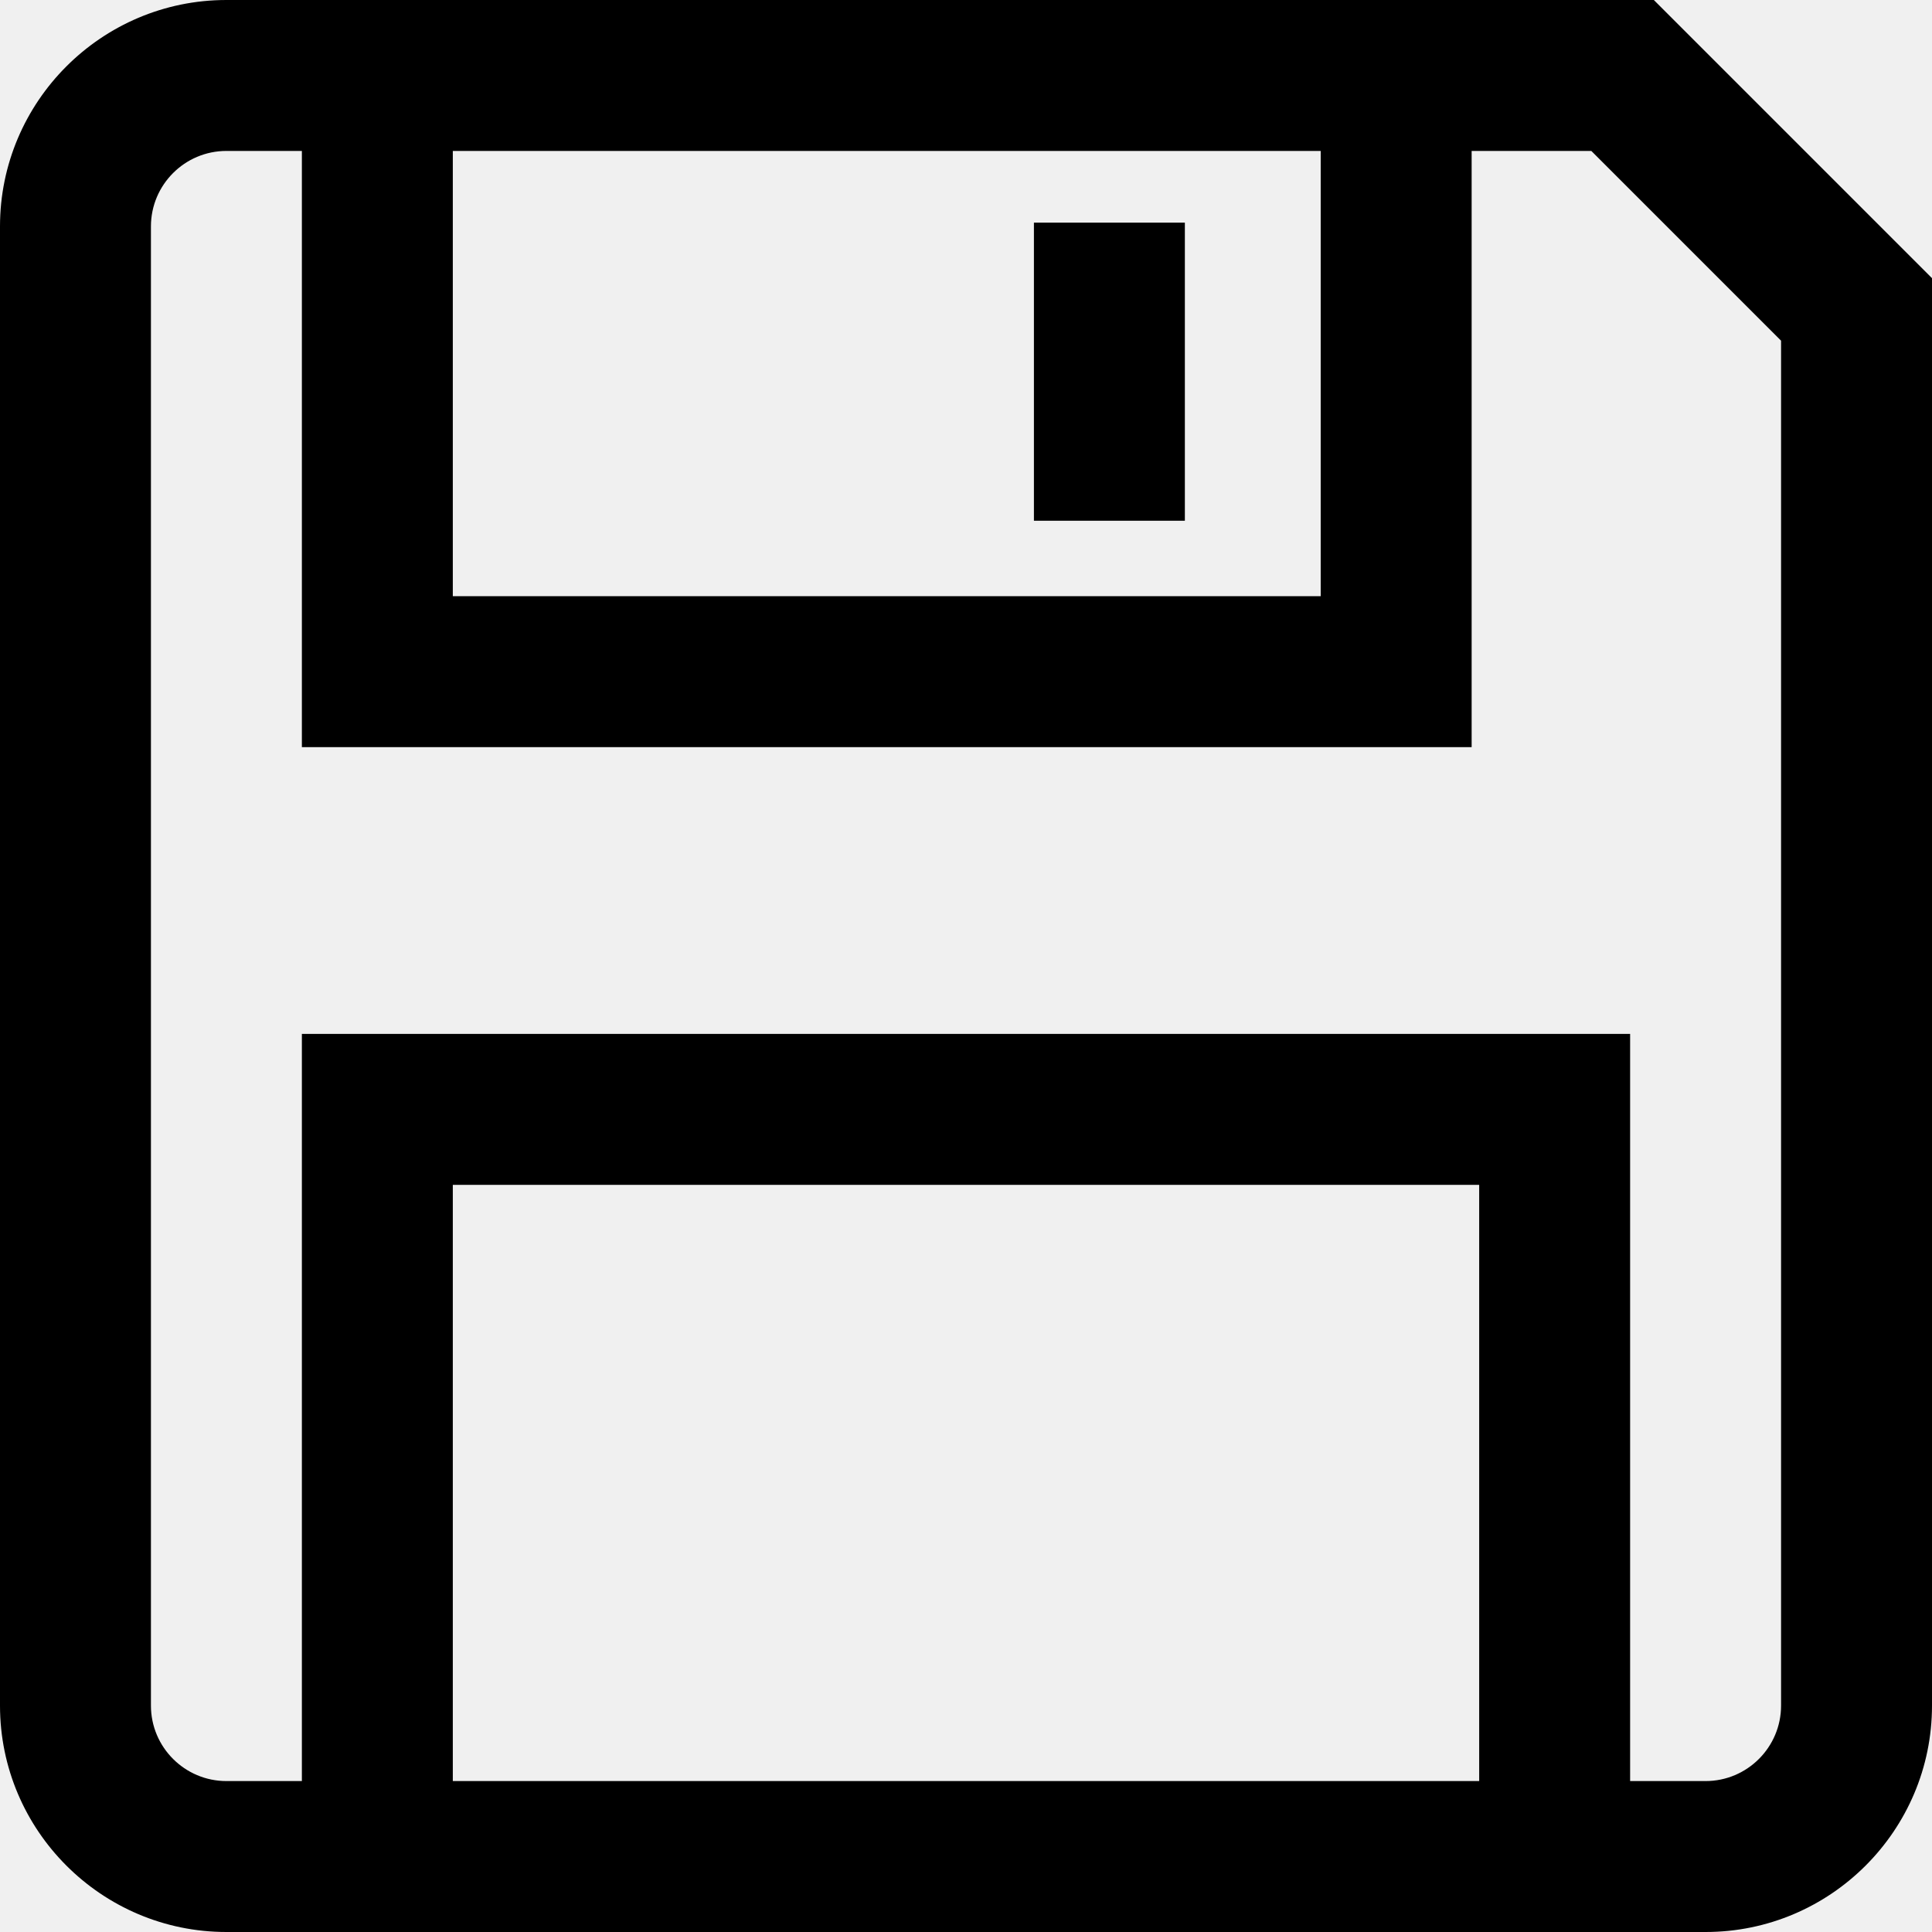
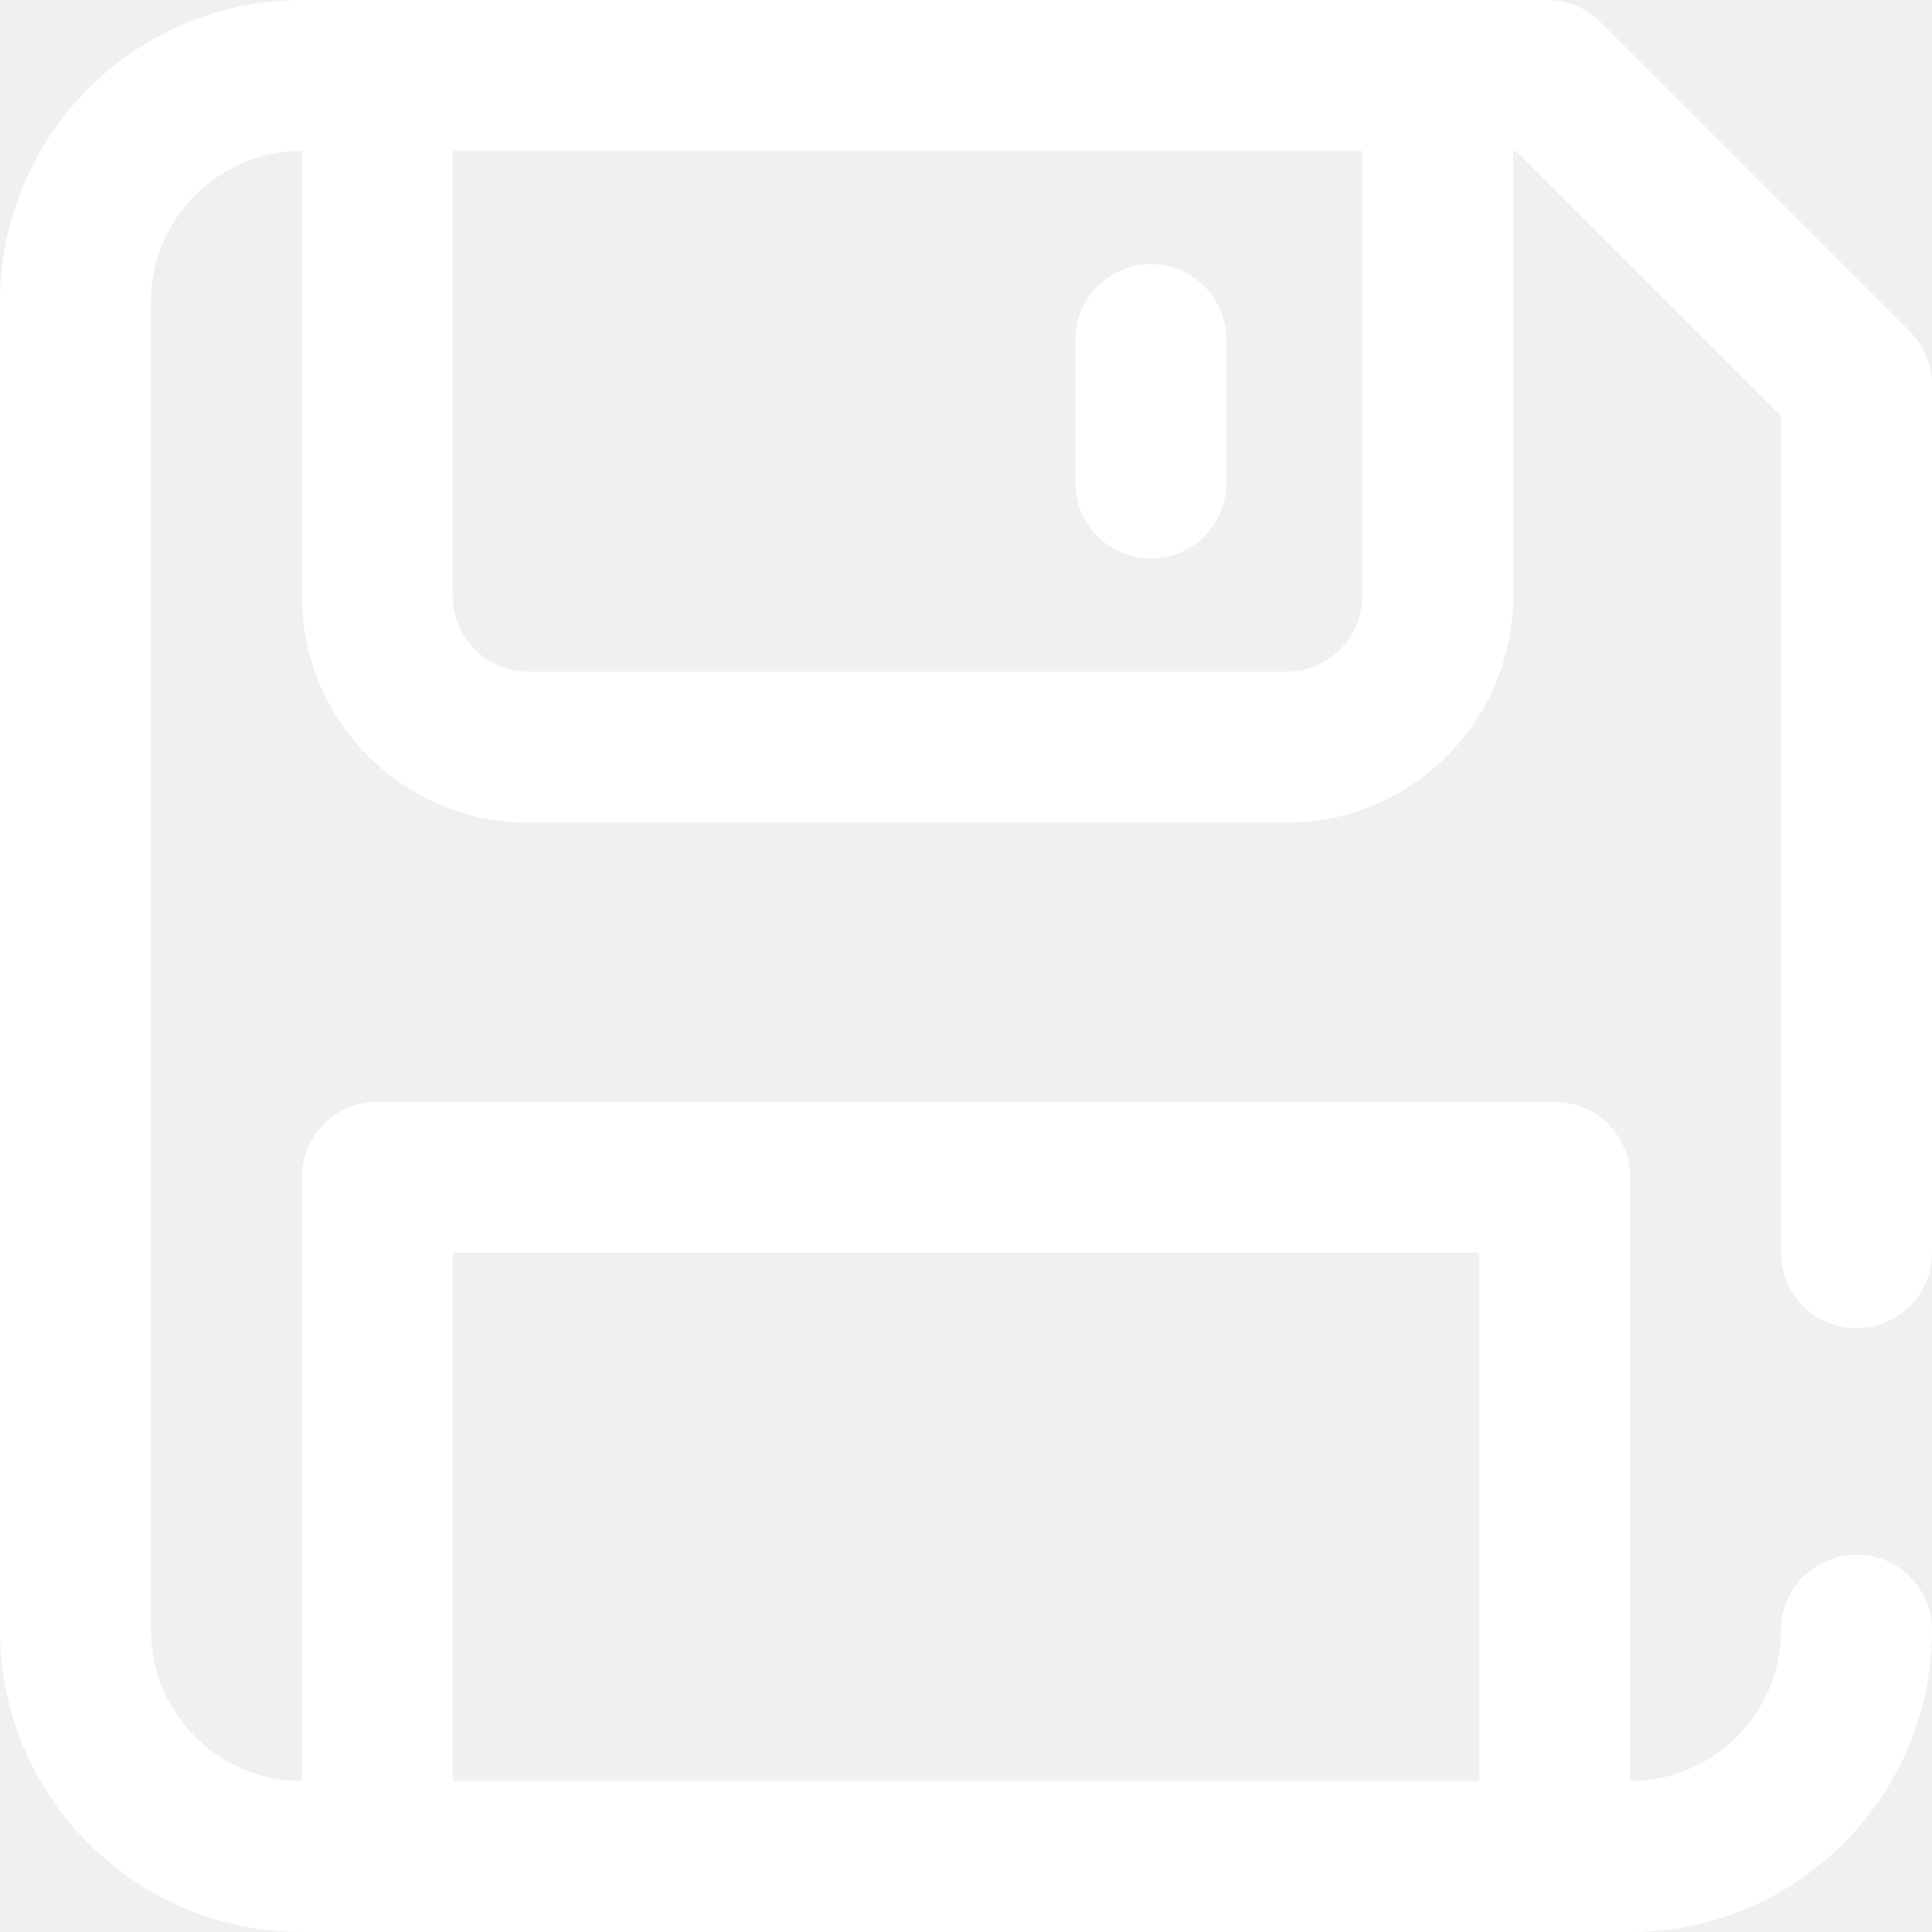
- <svg xmlns="http://www.w3.org/2000/svg" version="1.1" id="Capa_1" x="0px" y="0px" viewBox="0 0 512 512" style="enable-background:new 0 0 512 512;" xml:space="preserve">
+ <svg xmlns="http://www.w3.org/2000/svg" version="1.1" id="Capa_1" x="0px" y="0px" viewBox="0 0 512 512" style="enable-background:new 0 0 512 512;" xml:space="preserve" width="512px" height="512px">
  <g>
    <g>
-       <path d="M438.284,0H60C26.916,0,0,26.916,0,60v392c0,33.084,26.916,60,60,60h392c33.084,0,60-26.916,60-60V73.716L438.284,0z     M120,40h230v118H120V40z M392,472H120V314h272V472z M472,452c0,11.028-8.972,20-20,20h-20V274H80v198H60    c-11.028,0-20-8.972-20-20V60c0-11.028,8.972-20,20-20h20v158h310V40h31.716L472,90.284V452z" />
-     </g>
-   </g>
-   <g>
-     <g>
-       <rect x="274" y="59" width="40" height="79" />
+       <g>
+         <path d="M305,148c11.046,0,20-8.954,20-20V90c0-11.046-8.954-20-20-20c-11.046,0-20,8.954-20,20v38     C285,139.046,293.954,148,305,148z" fill="#FFFFFF" />
+         <path d="M492,352c11.046,0,20-8.954,20-20V102c0-5.304-2.107-10.392-5.858-14.142l-82-82C420.392,2.107,415.304,0,410,0H80     C35.888,0,0,35.888,0,80v352c0,44.112,35.888,80,80,80h352c44.112,0,80-35.888,80-80c0-11.046-8.954-20-20-20     c-11.046,0-20,8.954-20,20c0,22.056-17.944,40-40,40V312c0-11.046-8.954-20-20-20H100c-11.046,0-20,8.954-20,20v160     c-22.056,0-40-17.944-40-40V80c0-22.056,17.944-40,40-40v118c0,33.084,26.916,60,60,60h201c33.084,0,60-26.916,60-60V40h0.716     L472,110.284V332C472,343.046,480.954,352,492,352z M120,332h272v140H120V332z M361,158c0,11.028-8.972,20-20,20H140     c-11.028,0-20-8.972-20-20V40h241V158z" fill="#FFFFFF" />
+       </g>
    </g>
  </g>
  <g>
</g>
  <g>
</g>
  <g>
</g>
  <g>
</g>
  <g>
</g>
  <g>
</g>
  <g>
</g>
  <g>
</g>
  <g>
</g>
  <g>
</g>
  <g>
</g>
  <g>
</g>
  <g>
</g>
  <g>
</g>
  <g>
</g>
</svg>
